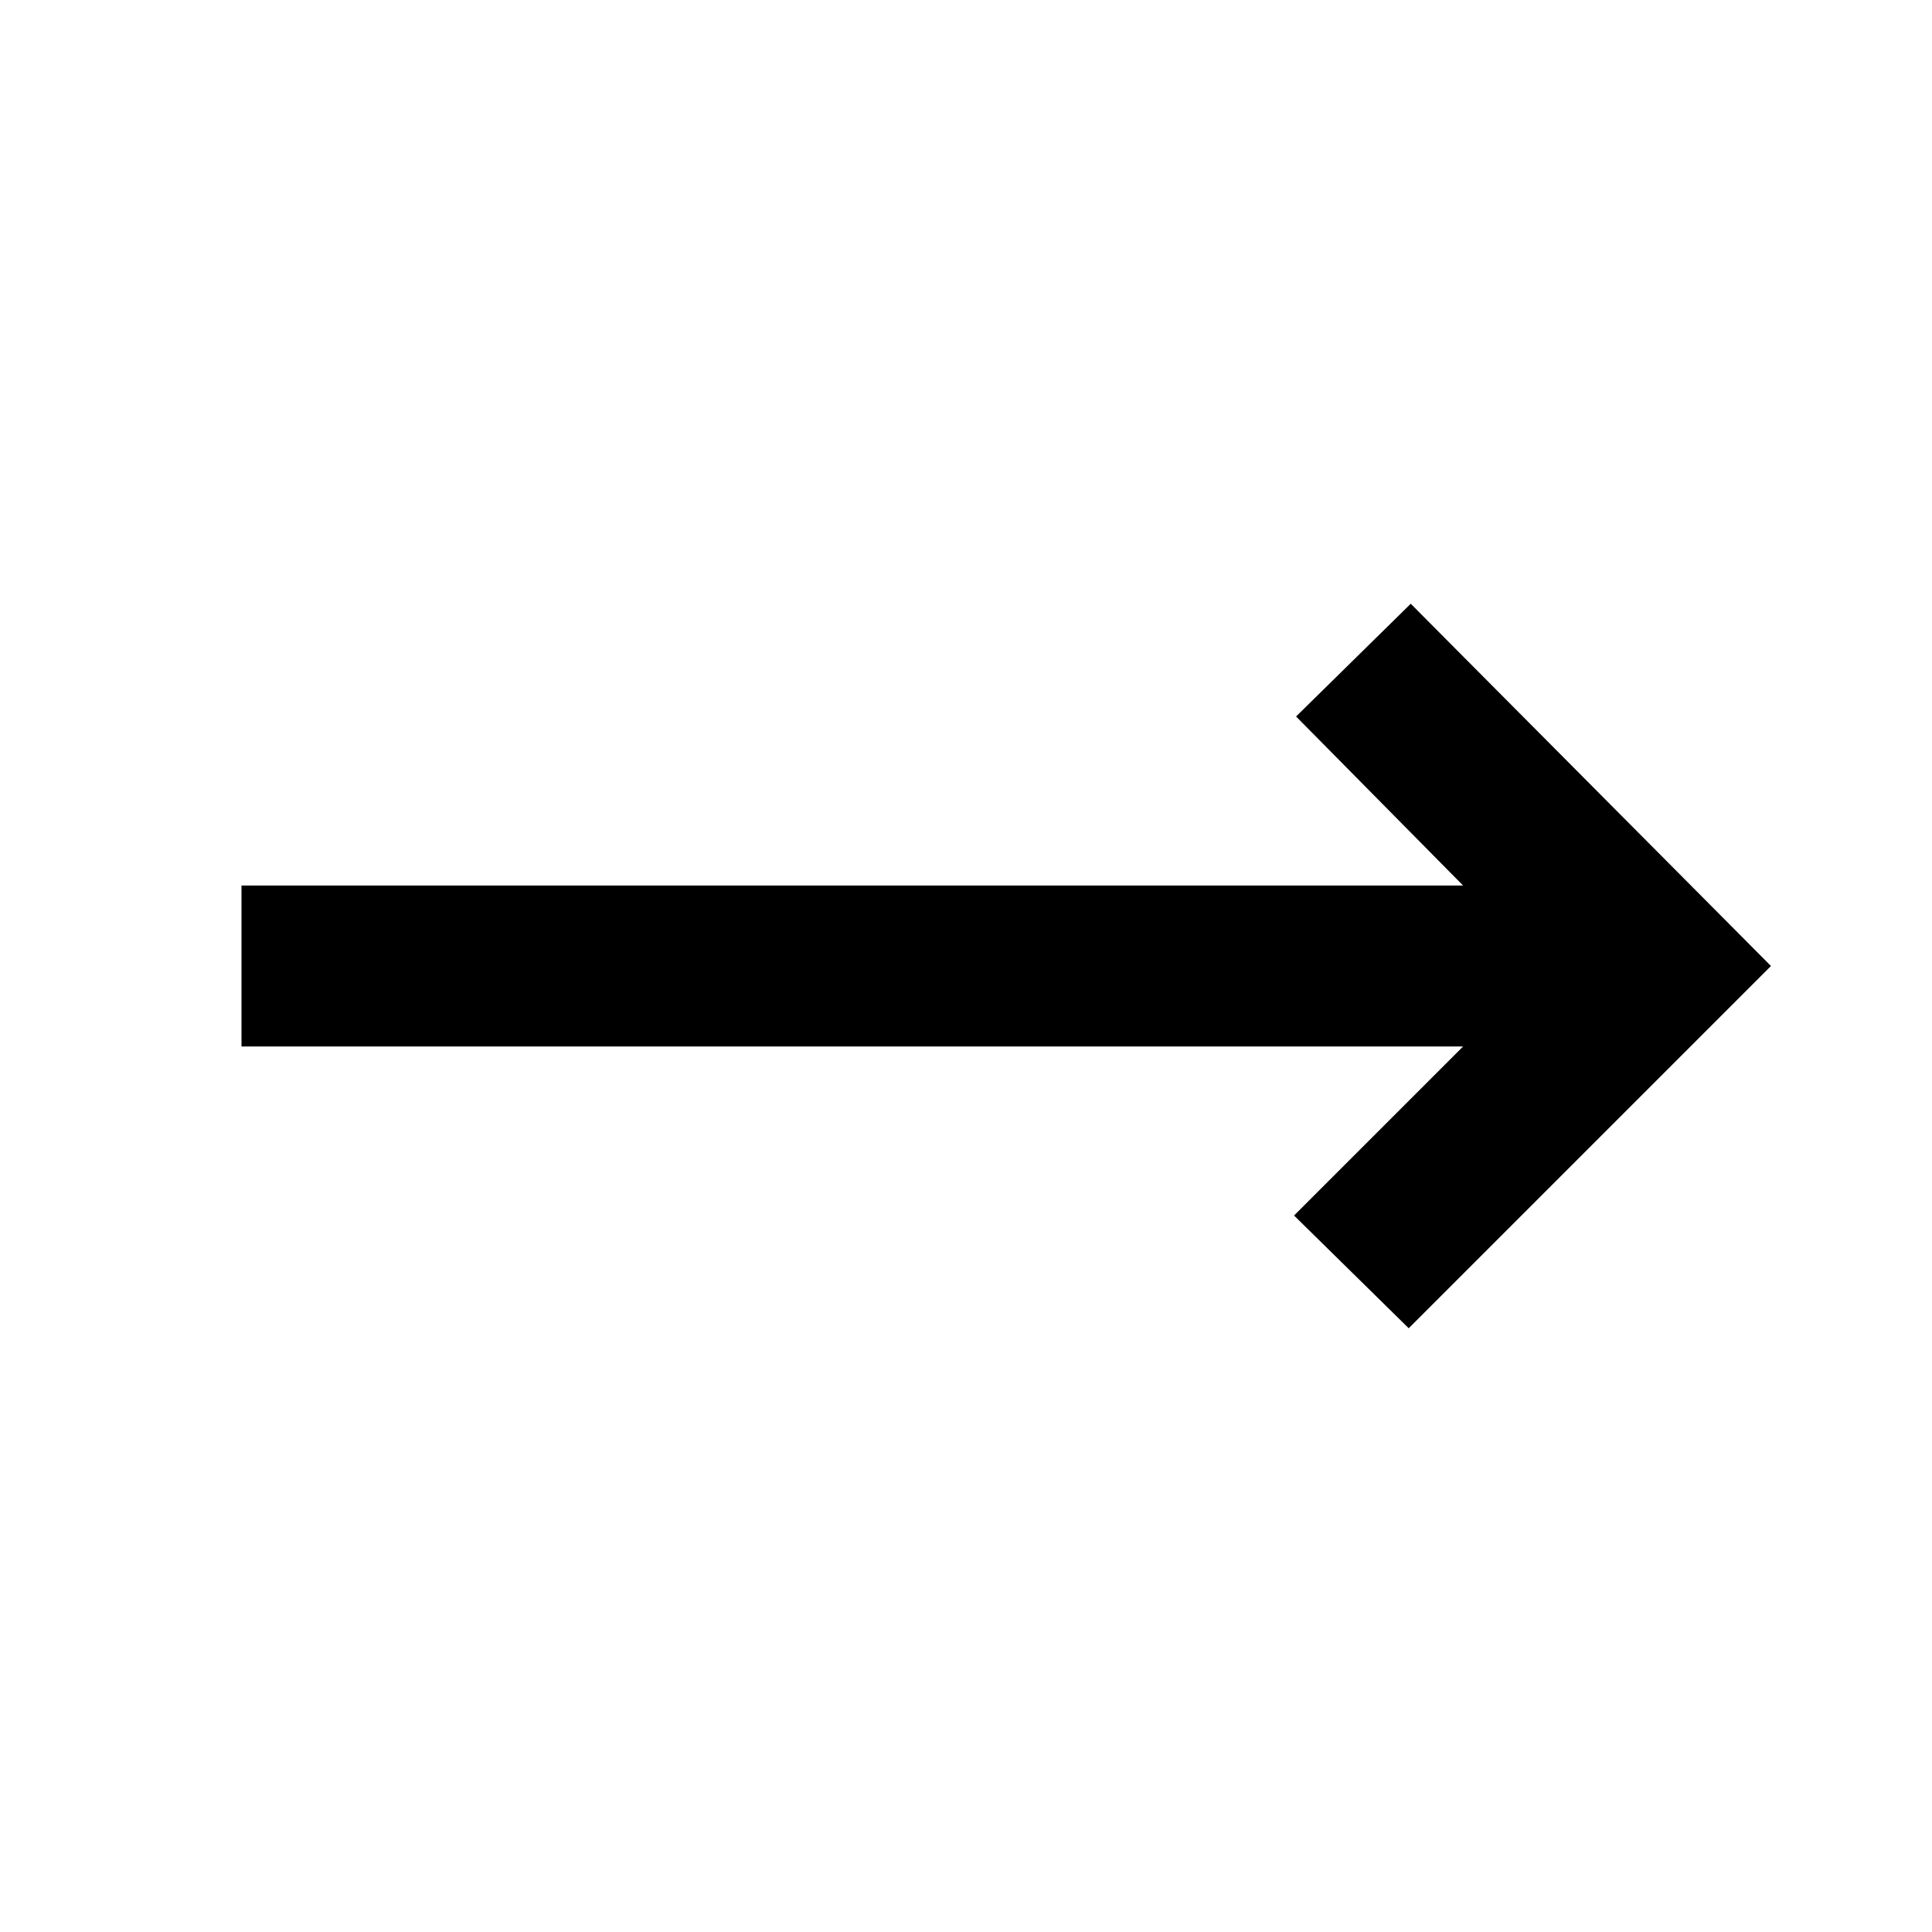
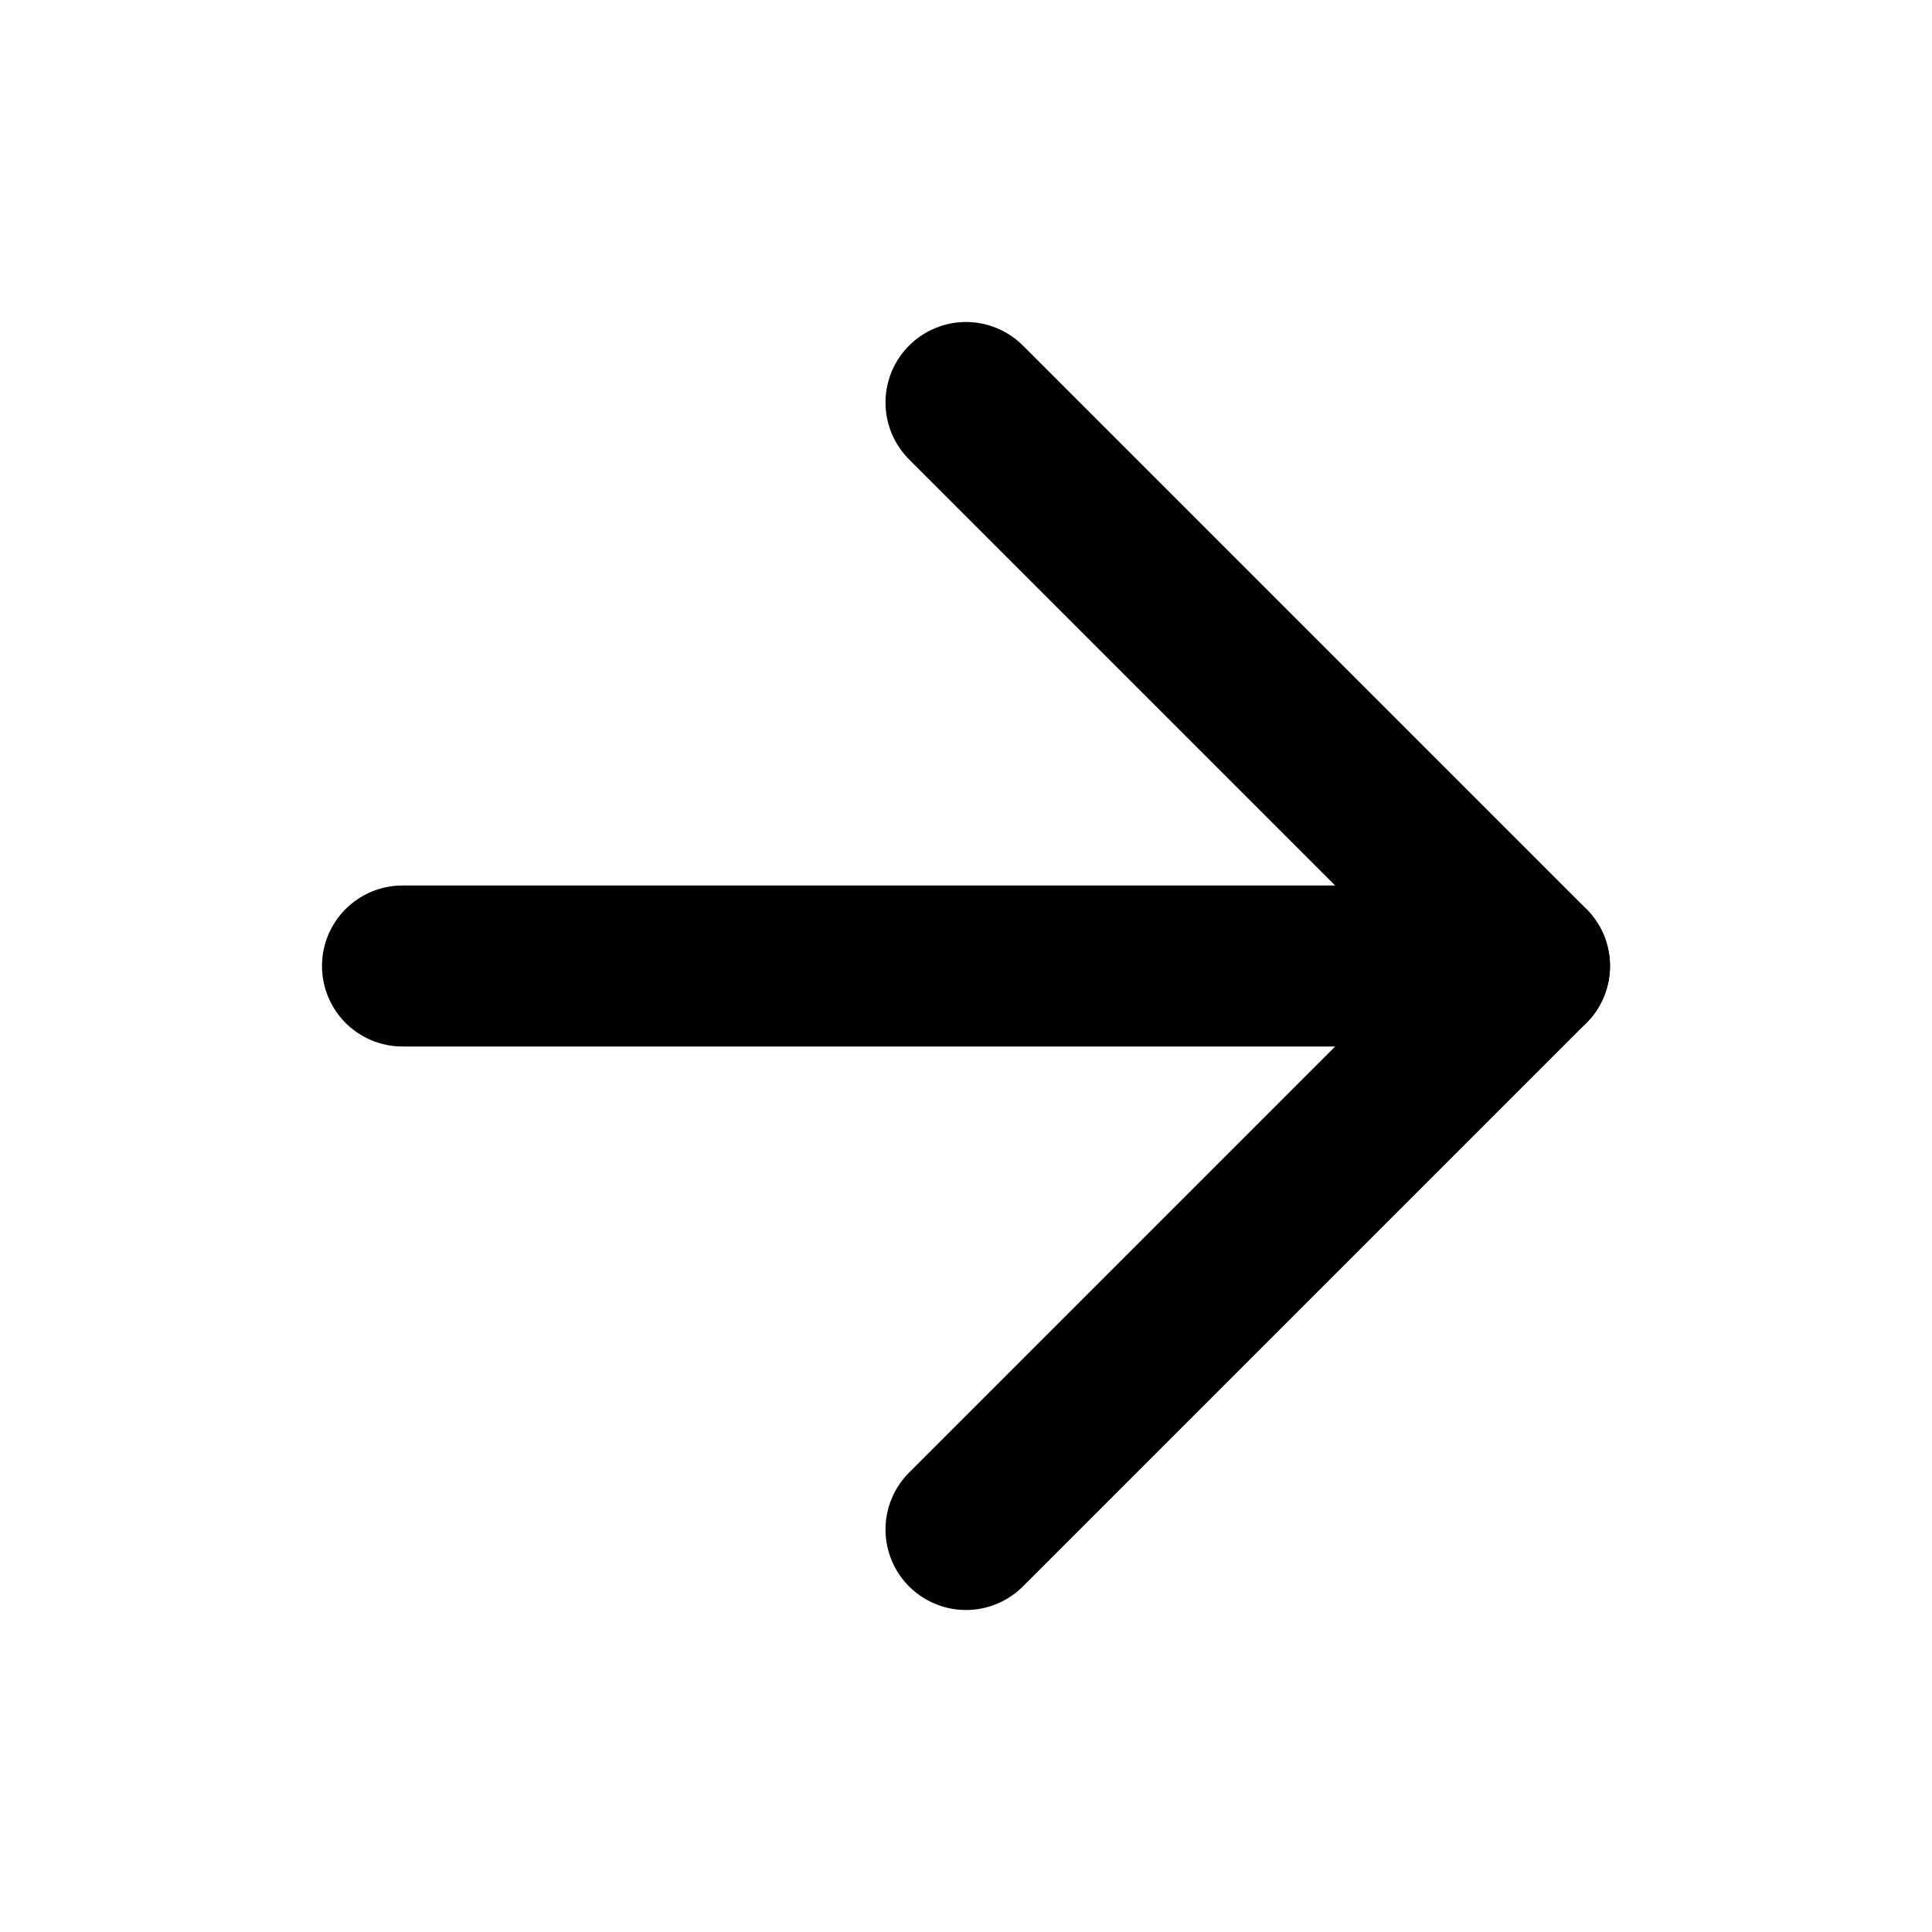
- <svg xmlns="http://www.w3.org/2000/svg" width="20" height="20" viewBox="0 0 20 20" fill="none">
-   <path d="M14.583 13.75L13.396 12.583L15.146 10.833H2.5V9.167H15.146L13.417 7.417L14.604 6.25L18.333 10L14.583 13.75Z" fill="currentColor" />
+ <svg xmlns="http://www.w3.org/2000/svg" viewBox="0 0 24 24" fill="none" stroke="currentColor" stroke-width="2" stroke-linecap="round" stroke-linejoin="round" class="lucide lucide-arrow-right-icon lucide-arrow-right">
+   <path d="M5 12h14" />
+   <path d="m12 5 7 7-7 7" />
</svg>
